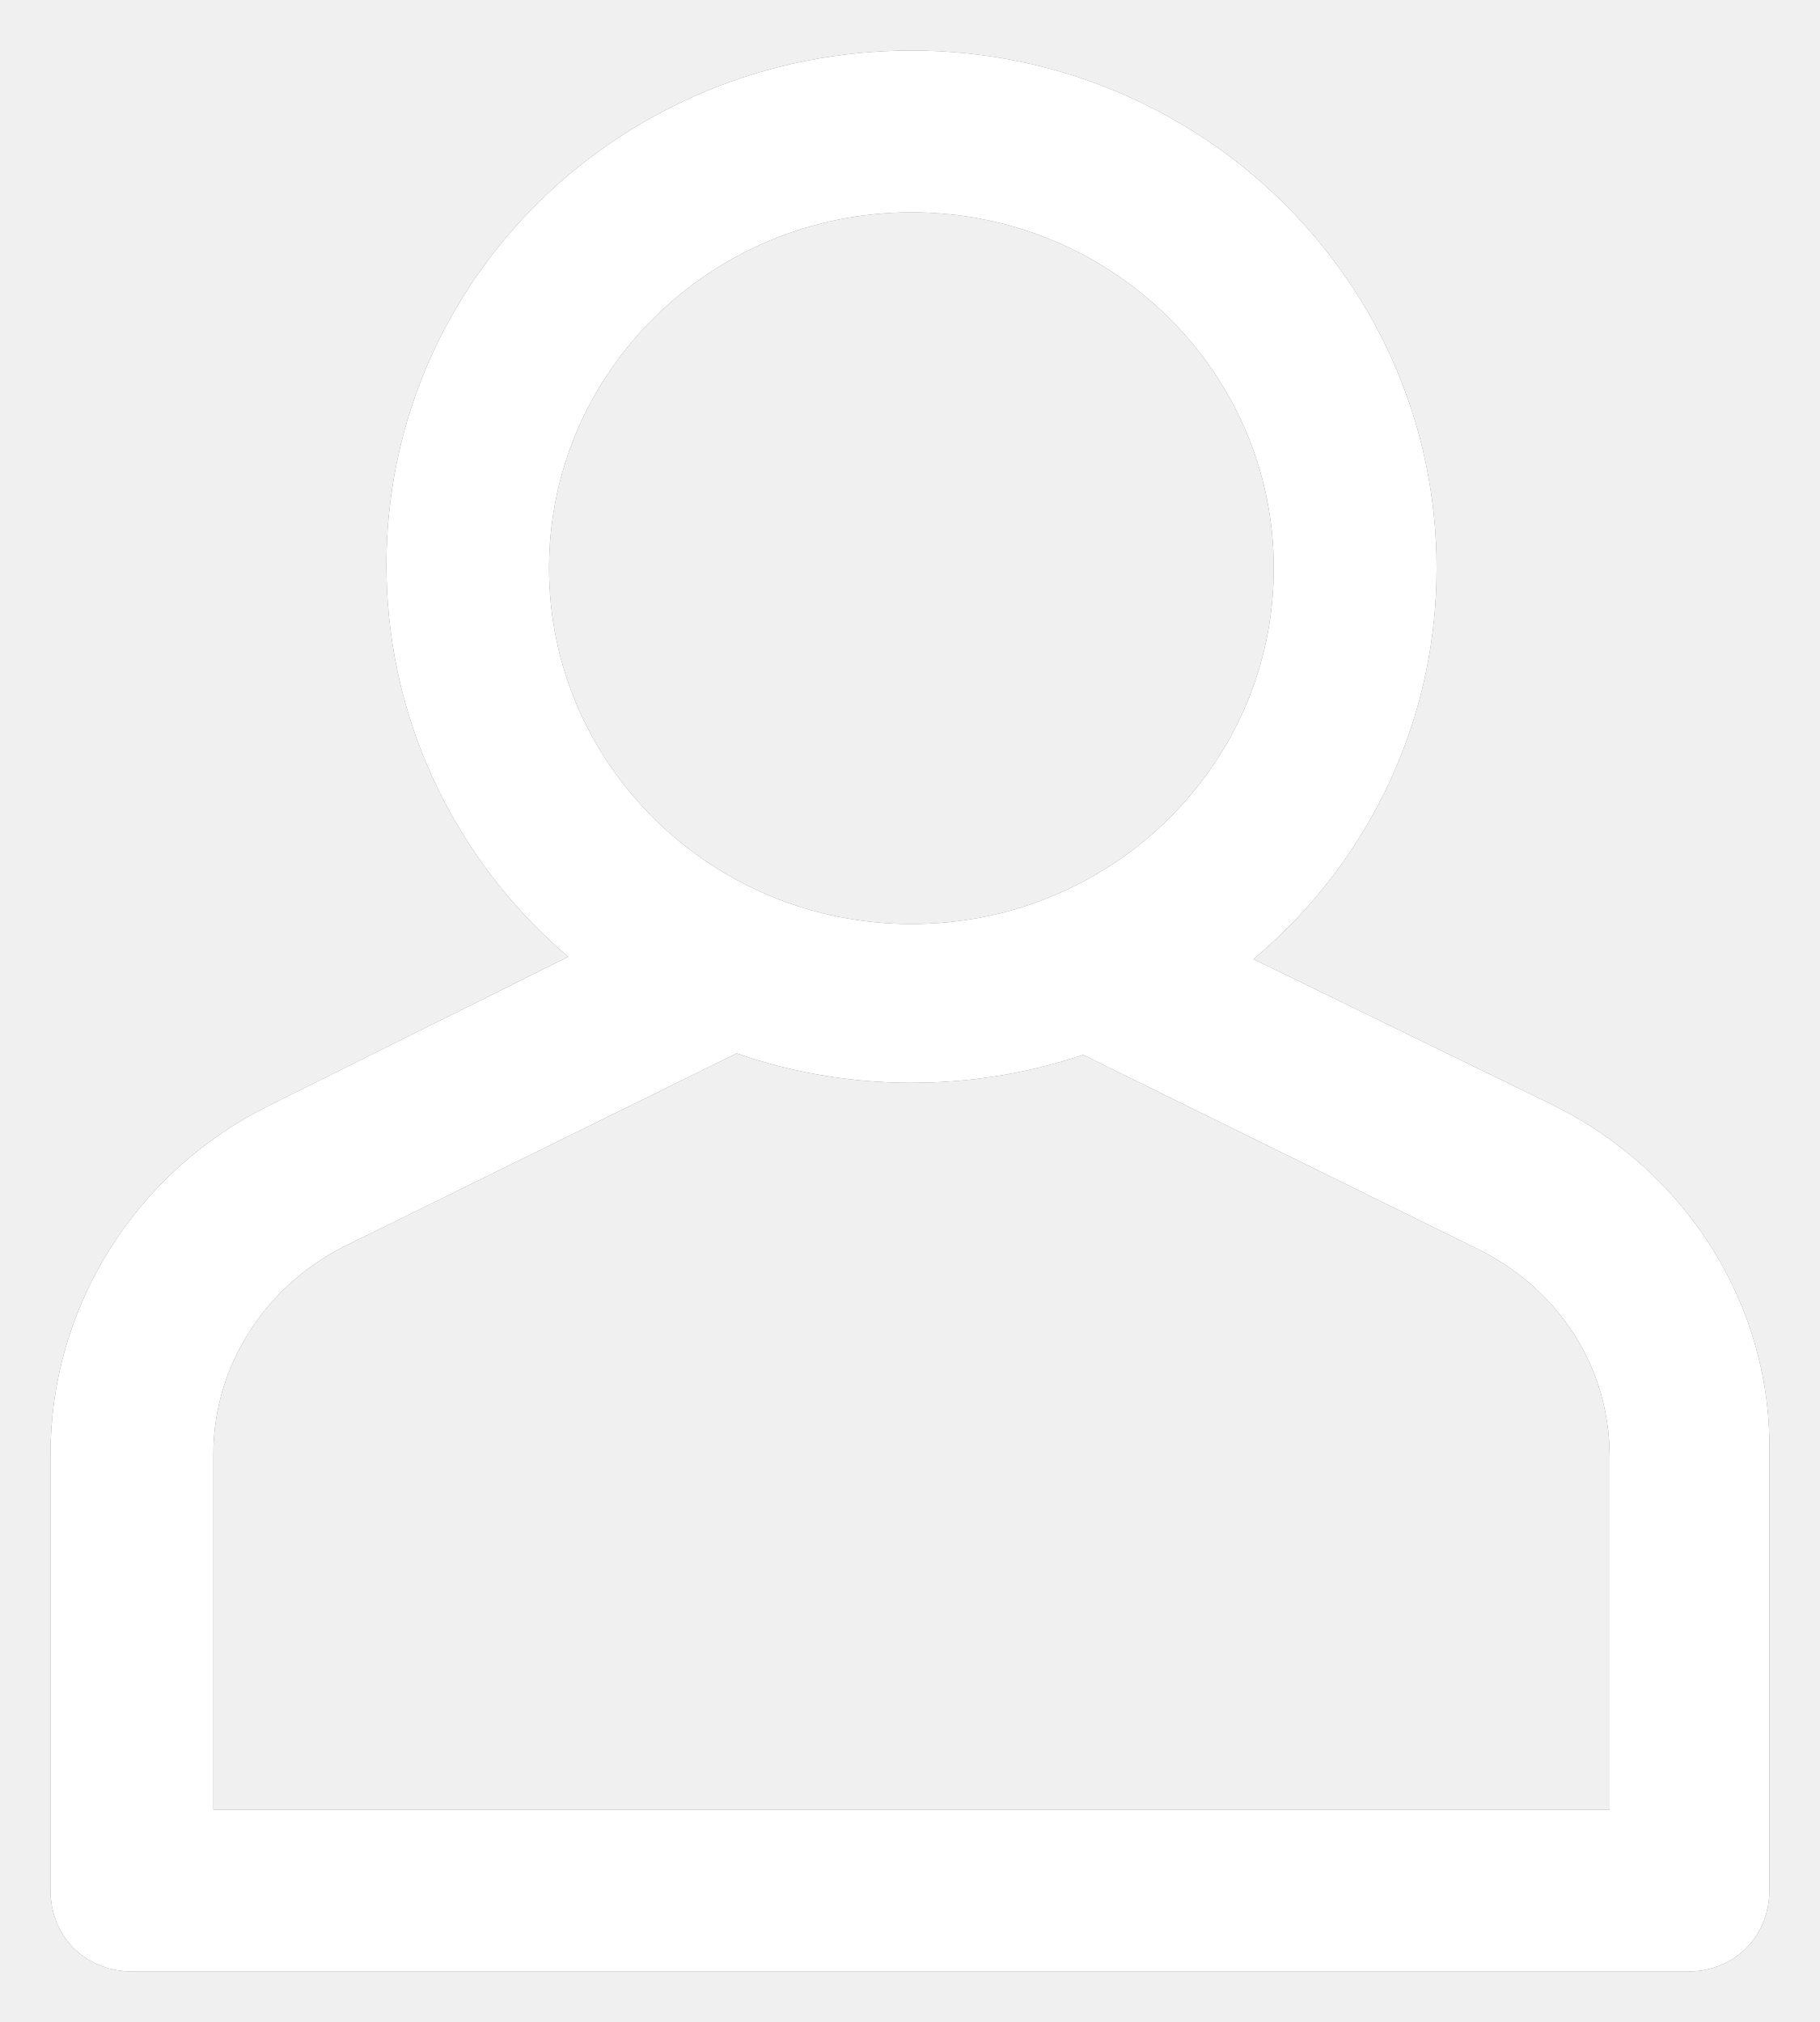
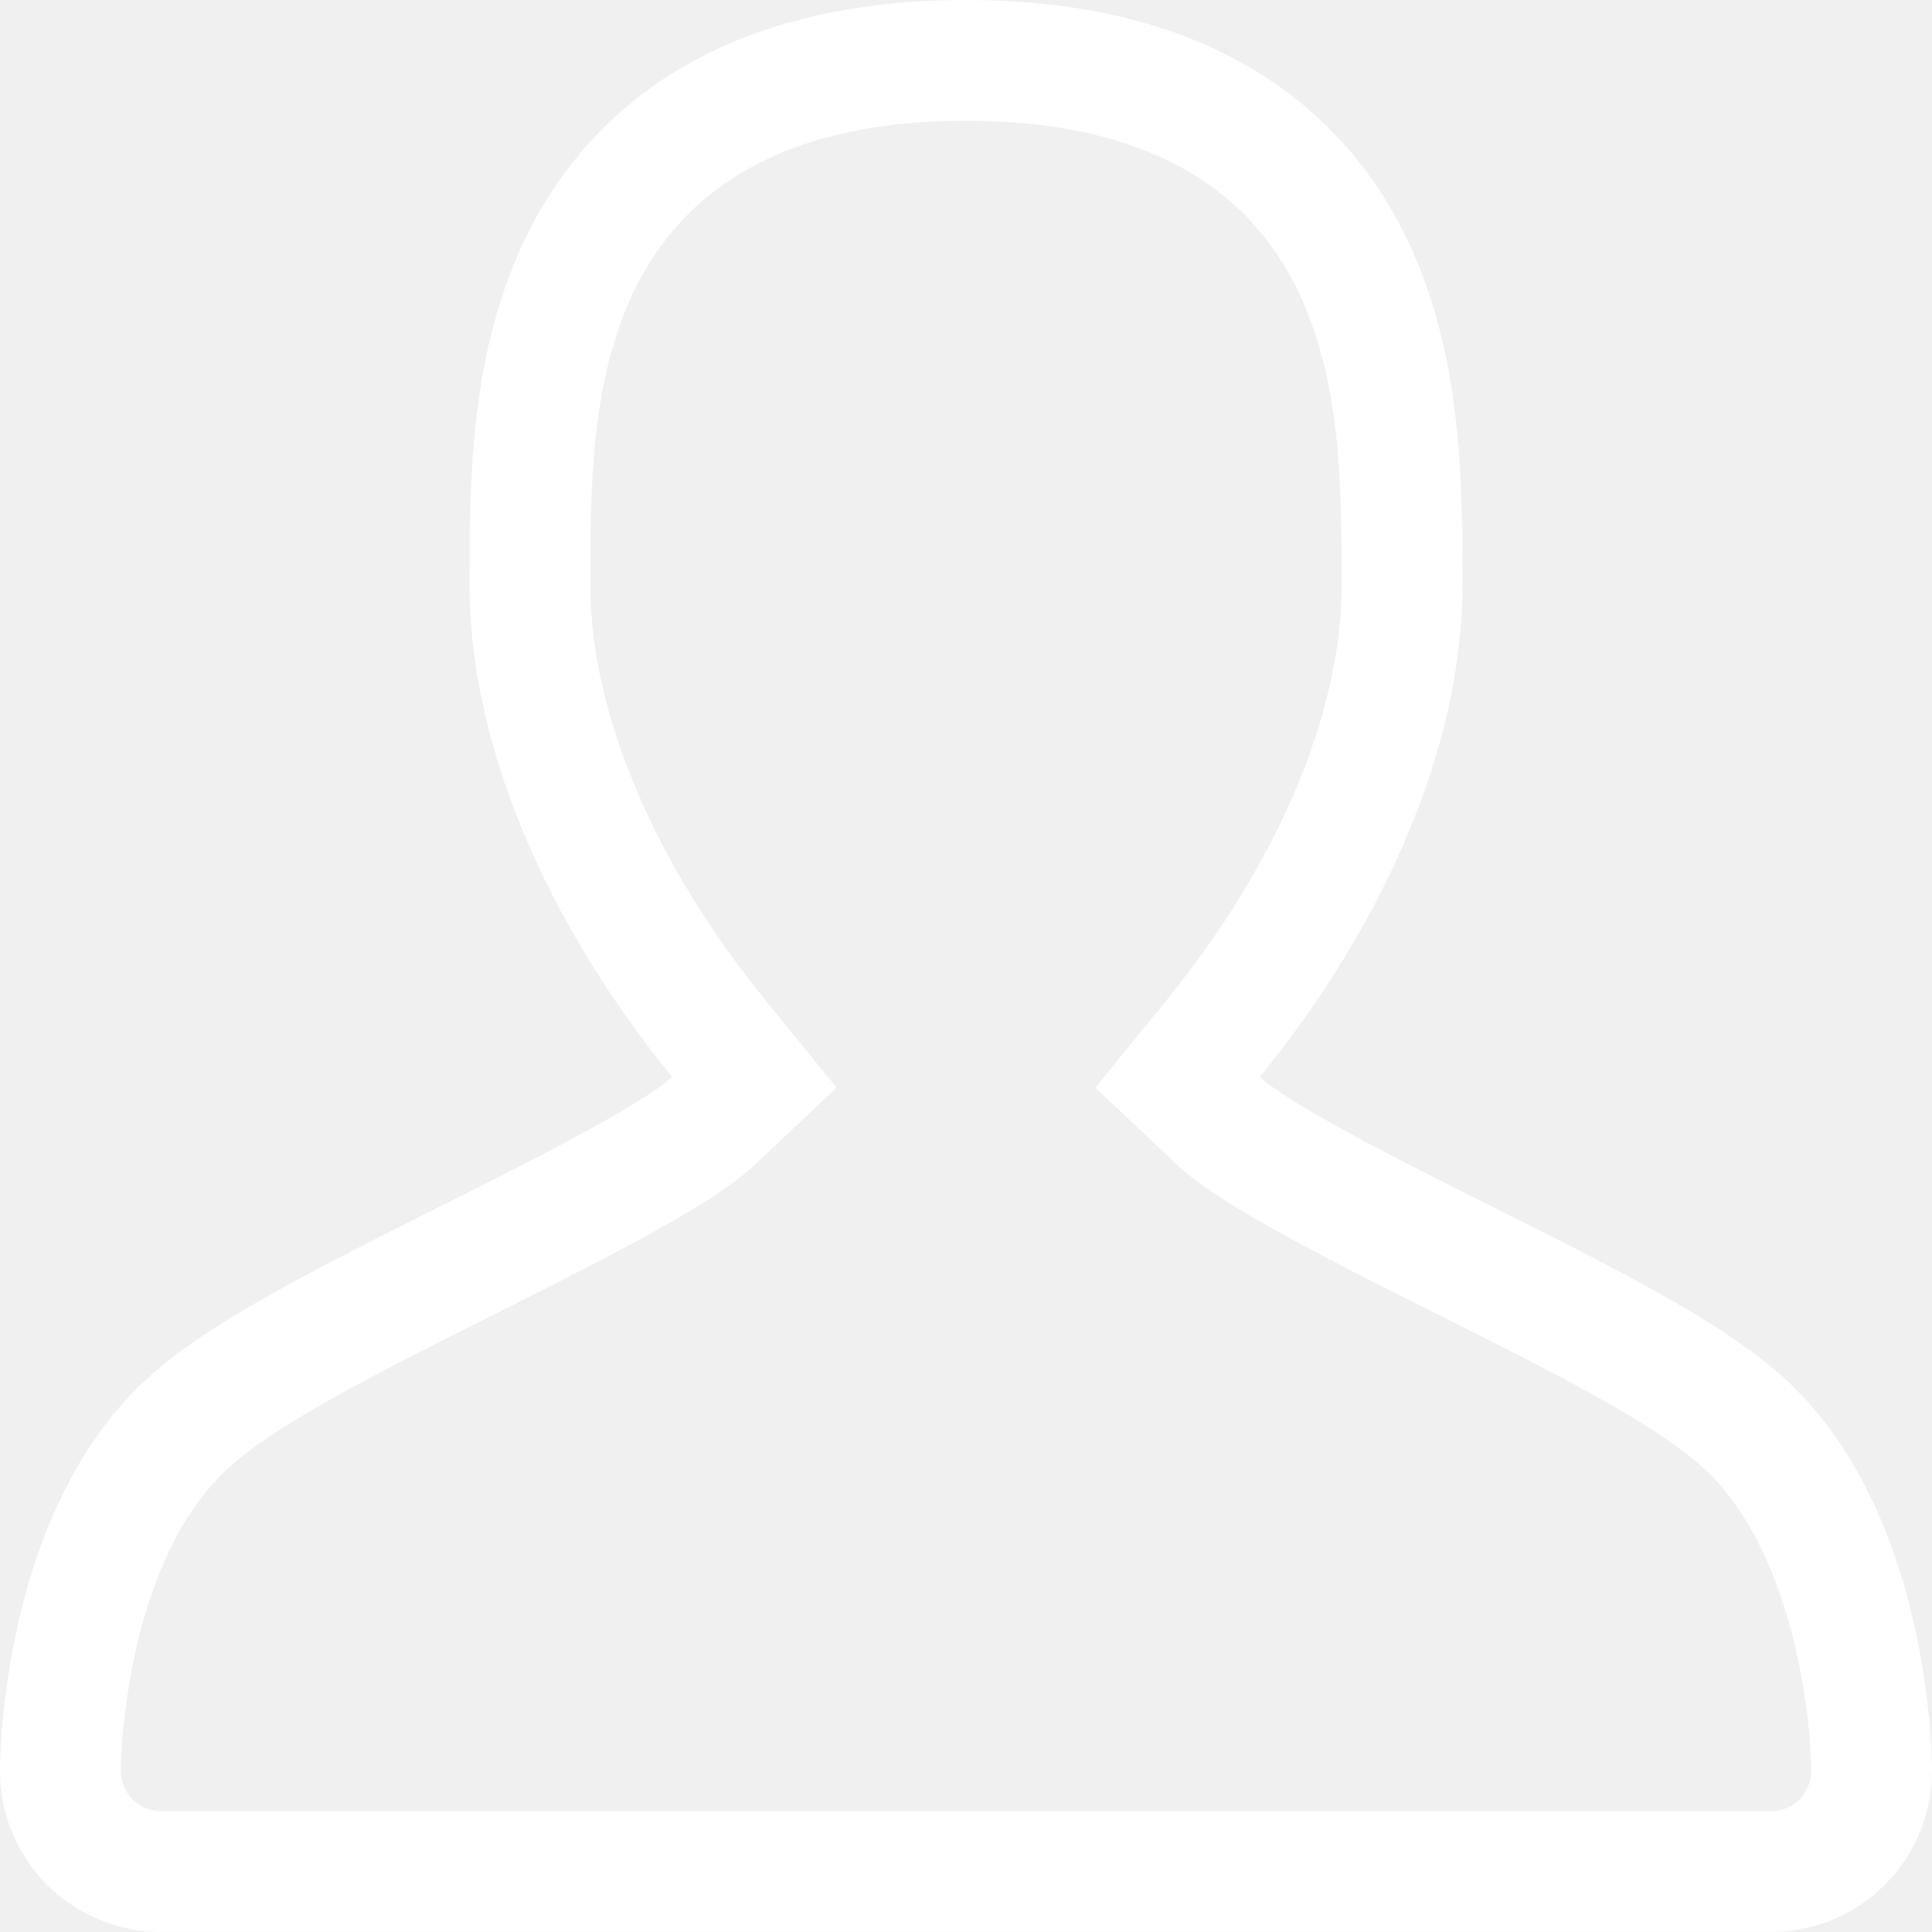
- <svg xmlns="http://www.w3.org/2000/svg" xmlns:xlink="http://www.w3.org/1999/xlink" width="18" height="20" viewBox="0 0 18 20">
-   <defs>
-     <path id="a" d="M8.015 9.21c-2.59 0-4.693-2.07-4.693-4.62C3.322 2.04 5.424 0 8.015 0c2.59 0 4.693 2.07 4.693 4.62 0 2.55-2.103 4.59-4.693 4.59zm0-8.61C5.76.6 3.93 2.4 3.93 4.62c0 2.22 1.83 4.02 4.085 4.02s4.083-1.8 4.083-4.02C12.098 2.4 10.27.6 8.015.6zm6.125 9.78l-3.078-1.5c-.183.15-.396.27-.61.36l3.414 1.68c.945.48 1.554 1.41 1.554 2.49v3.99H.61v-4.02c0-1.05.61-2.01 1.554-2.49l3.413-1.68c-.213-.12-.427-.24-.61-.36L1.89 10.38c-1.16.57-1.89 1.74-1.89 3v4.32c0 .18.122.3.305.3h15.39c.182 0 .304-.12.304-.3v-4.32c.03-1.26-.704-2.43-1.86-3z" />
-   </defs>
-   <g fill="none" transform="translate(1 1)">
-     <use fill="#FFF" fill-rule="evenodd" stroke="#979797" xlink:href="#a" />
-     <use stroke="#979797" xlink:href="#a" />
-     <use stroke="#FFF" xlink:href="#a" />
-   </g>
+ <svg xmlns="http://www.w3.org/2000/svg" viewBox="0 0 128 128">
+   <path fill="#FFF" d="M118.95 92.012c-3.778-3.777-10.1-7.074-20.066-12.06-5.024-2.51-13.386-6.69-15.413-8.604 8.49-10.434 13.417-22.22 13.417-32.535 0-7 0-15.71-3.918-23.48C89.436 8.336 81.543 0 64 0c-17.546 0-25.44 8.336-28.967 15.332-3.923 7.77-3.923 16.48-3.923 23.48 0 10.32 4.923 22.102 13.417 32.535-2.033 1.918-10.394 6.098-15.418 8.605-9.963 4.984-16.285 8.28-20.066 12.06C.676 100.385.044 114.436 0 117.17c-.042 2.85 1.06 5.608 3.068 7.647 2 2.03 4.743 3.18 7.595 3.18h106.67c2.86 0 5.595-1.15 7.6-3.18 2.003-2.04 3.11-4.798 3.066-7.653-.044-2.73-.682-16.78-9.05-25.155zm.285 27.19c-.508.513-1.184.798-1.903.798H10.662c-.706 0-1.397-.29-1.894-.797-.496-.504-.777-1.2-.77-1.91.023-1.34.39-13.305 6.705-19.62 2.915-2.915 9.017-6.075 17.988-10.564 9.577-4.786 14.887-7.638 17.333-9.95l5.4-5.105-4.69-5.758c-7.383-9.07-11.622-19.09-11.622-27.484 0-6.473 0-13.805 3.064-19.875C45.842 11.68 53.18 8 64.002 8c10.814 0 18.16 3.68 21.824 10.934 3.063 6.074 3.063 13.406 3.063 19.88 0 8.39-4.236 18.41-11.63 27.483l-4.687 5.762 5.4 5.1c2.445 2.31 7.75 5.16 17.33 9.95 8.972 4.484 15.074 7.645 17.99 10.563 5.137 5.137 6.633 14.75 6.703 19.62.013.71-.265 1.406-.76 1.91z" />
</svg>
